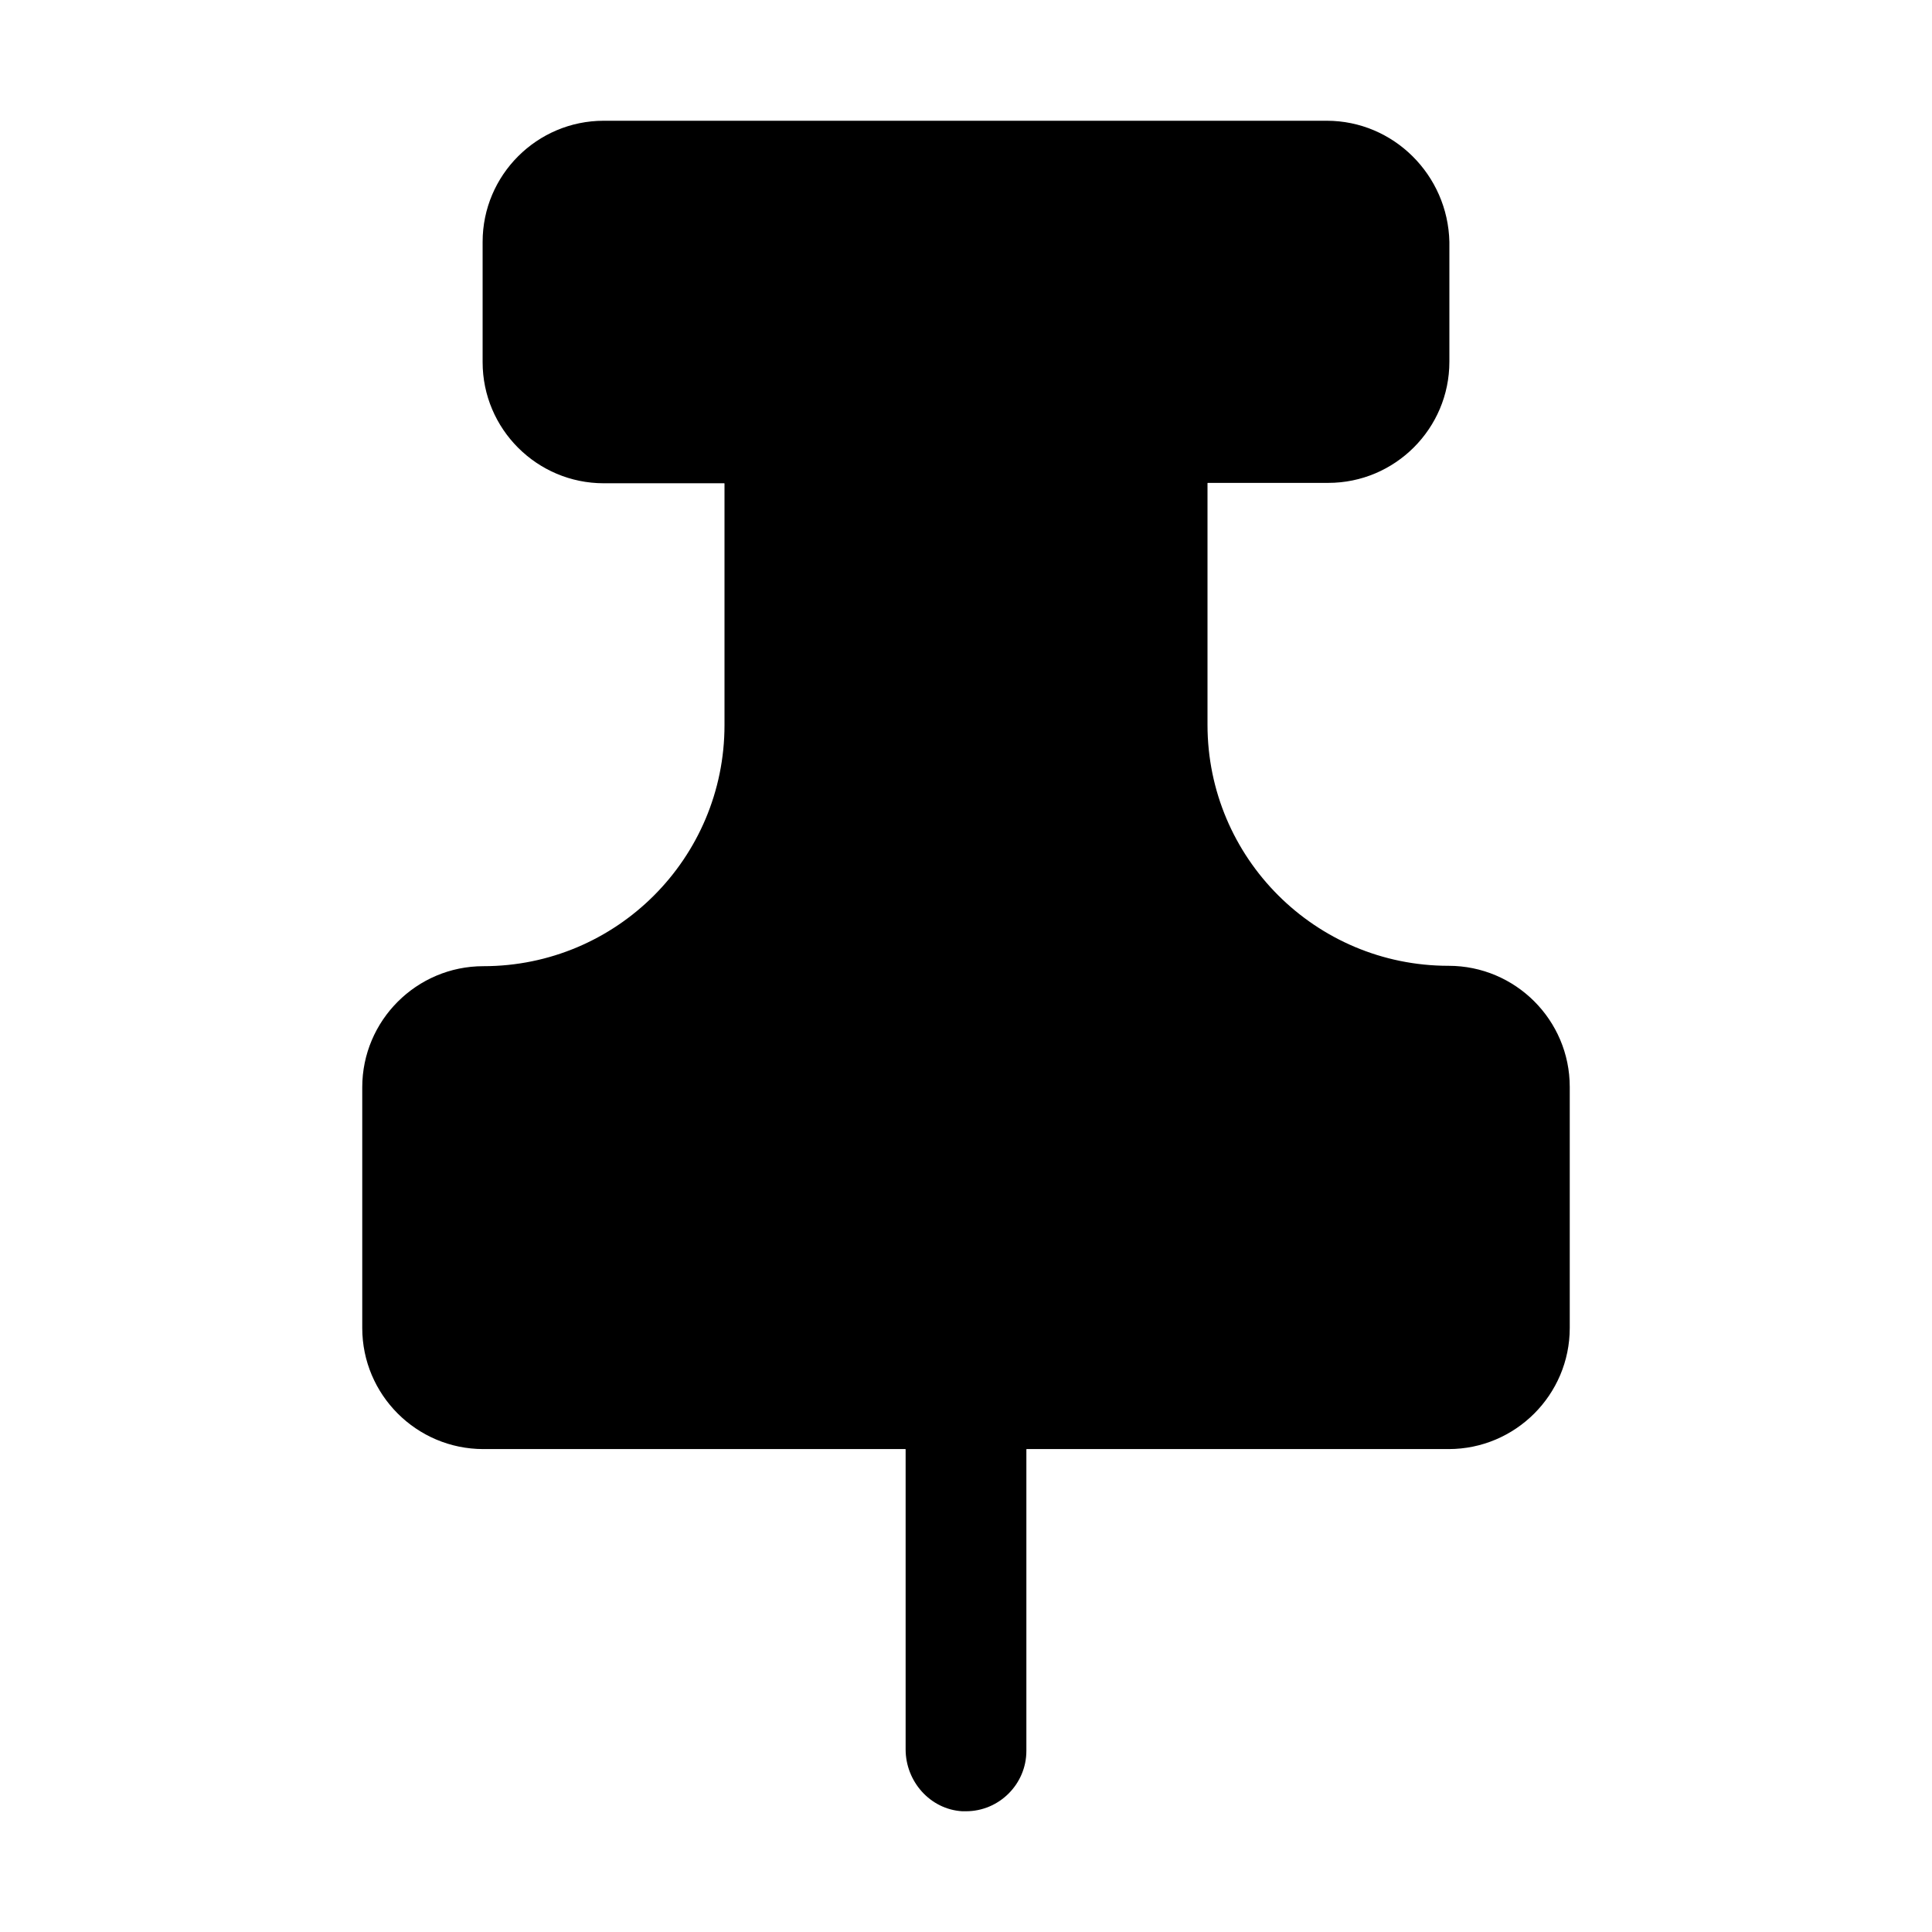
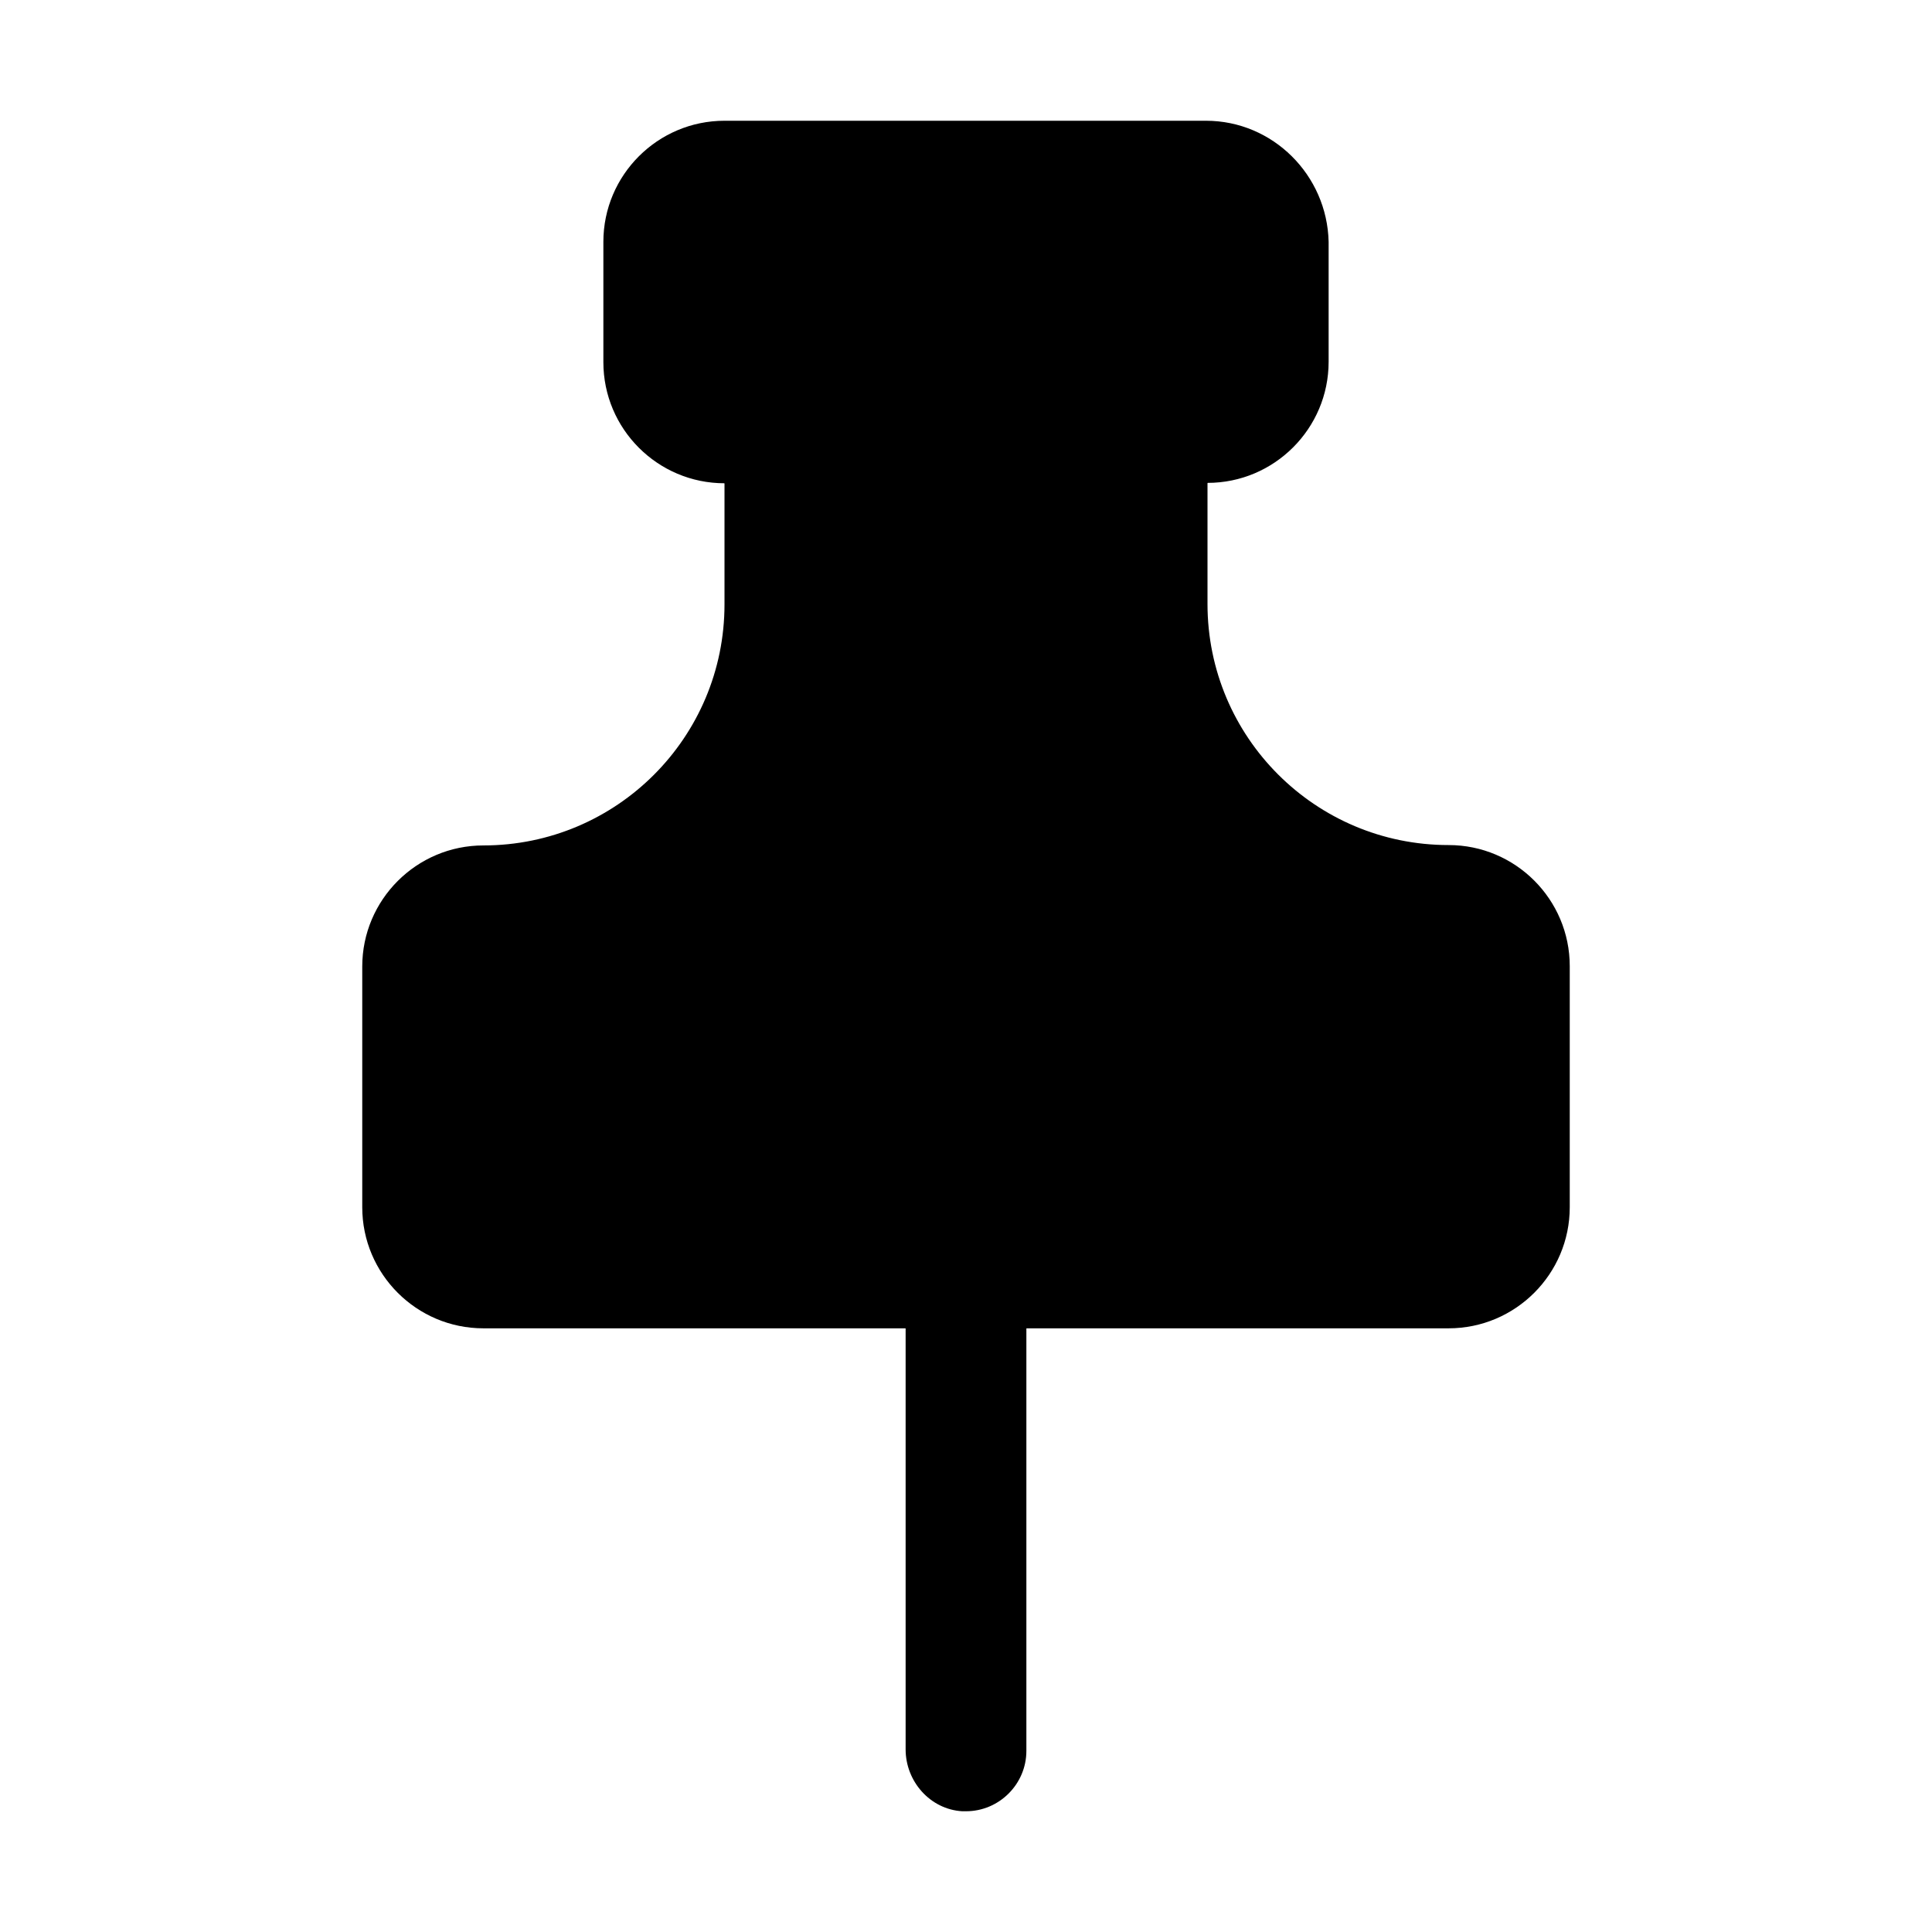
<svg xmlns="http://www.w3.org/2000/svg" width="512" height="512" viewBox="0 0 512 512">
-   <path d="m351.6,32h-191.6c-17.7,0-32.1,14.4-32.1,32.09v31.89c0,17.7,14.4,32.09,32.1,32.09h31.9s.1,0,.1.1v63.99c0,35.29-28.6,63.89-63.9,63.89-17.7,0-32.1,14.4-32.1,32.09v63.79c0,17.7,14.4,32.09,32.1,32.09h111.8s.1,0,.1.1v79.48c0,8.5,6.5,15.9,15,16.4h1c8.8,0,16-7.2,16-16v-79.88s0-.1.1-.1h111.8c17.7,0,32.1-14.4,32.1-32.09v-63.89c0-17.7-14.4-32.09-32.1-32.09-35.3,0-63.9-28.59-63.9-63.89v-63.99s0-.1.1-.1h31.9c17.7,0,32.1-14.4,32.1-32.09v-31.79c-.4-17.7-14.8-32.09-32.5-32.09h0Z" />
+   <path d="M319.6 32H192C174.3 32 159.9 46.4 159.9 64.09V95.98C159.9 113.68 174.3 128.07 192 128.07H191.9C191.9 128.07 192 128.07 192 128.17V160.16C192 195.45 163.4 224.05 128.1 224.05C110.4 224.05 96 238.45 96 256.14V319.93C96 337.629 110.4 352.019 128.1 352.019H239.9C239.9 352.019 240 352.019 240 352.118V463.6C240 472.099 246.5 479.501 255 480H256C264.8 480 272 472.8 272 464V352.118C272 352.118 272 352.019 272.1 352.019H383.901C401.6 352.019 416 337.619 416 319.93V256.04C416 238.34 401.6 223.95 383.901 223.95C348.598 223.95 320 195.36 320 160.06V128.07C320 128.07 320 127.97 320.099 127.97H320C337.699 127.97 352.099 113.57 352.099 95.88V64.09C351.699 46.39 337.299 32 319.6 32Z" />
</svg>
